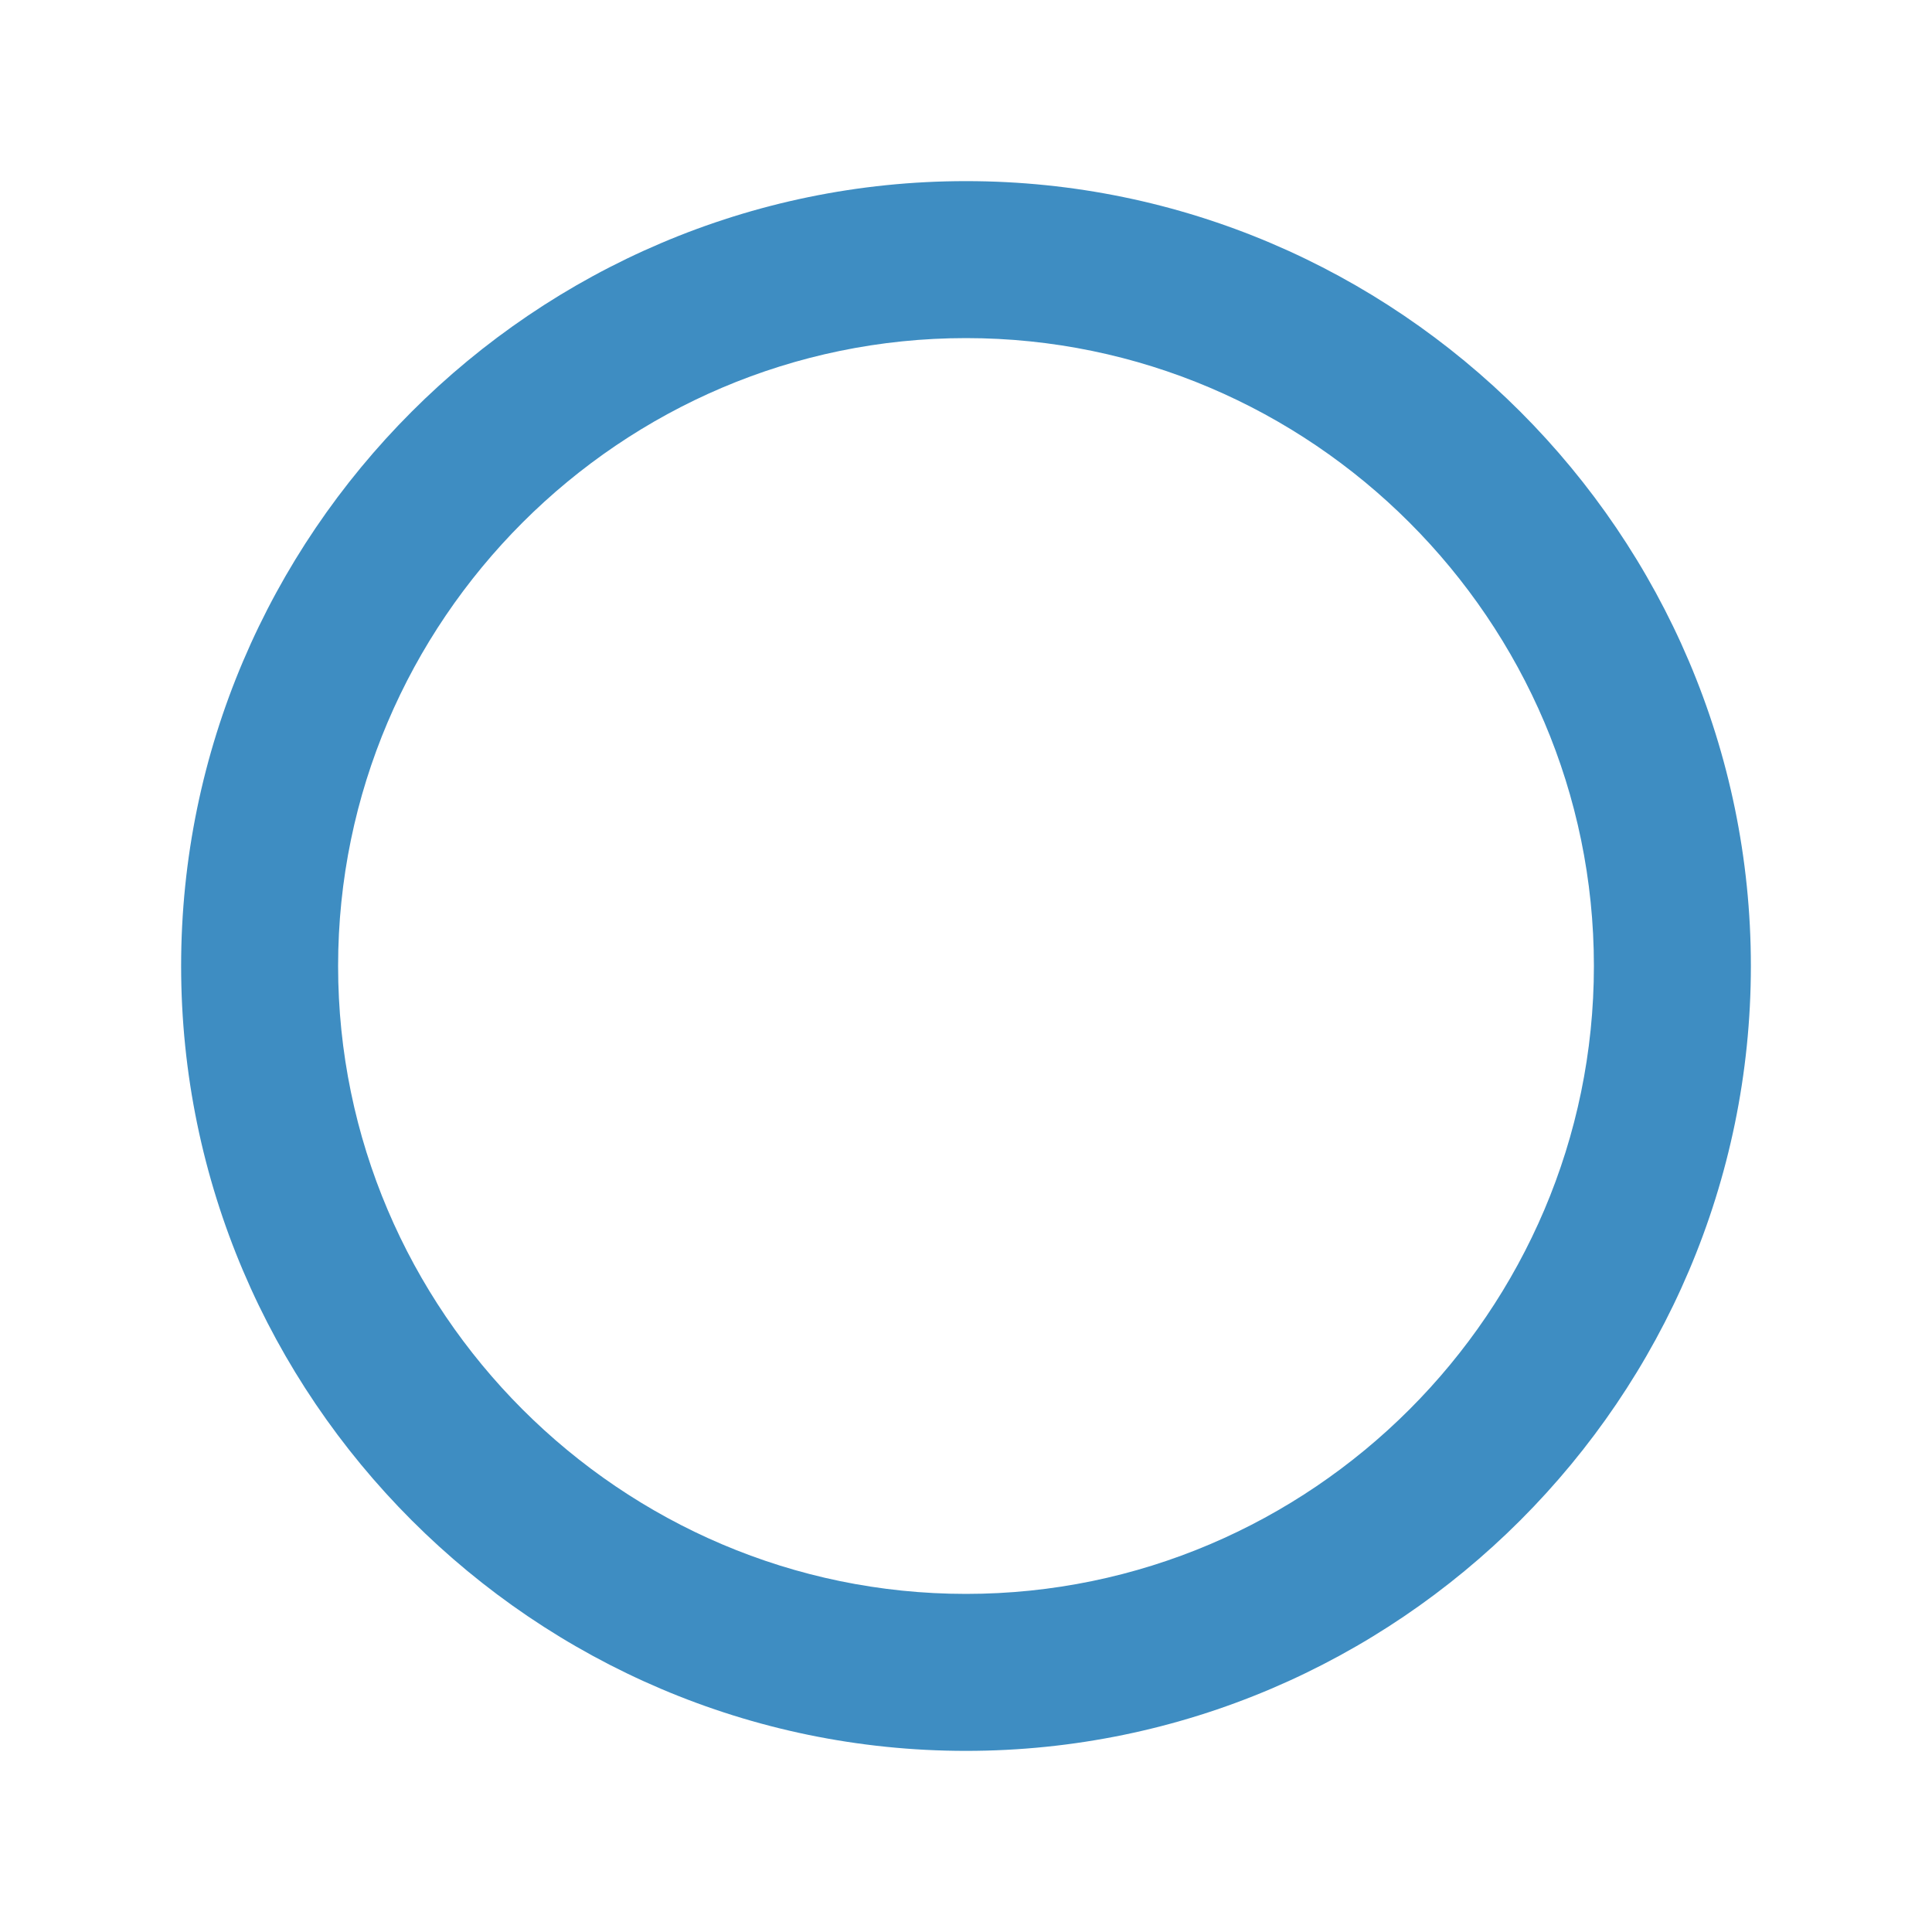
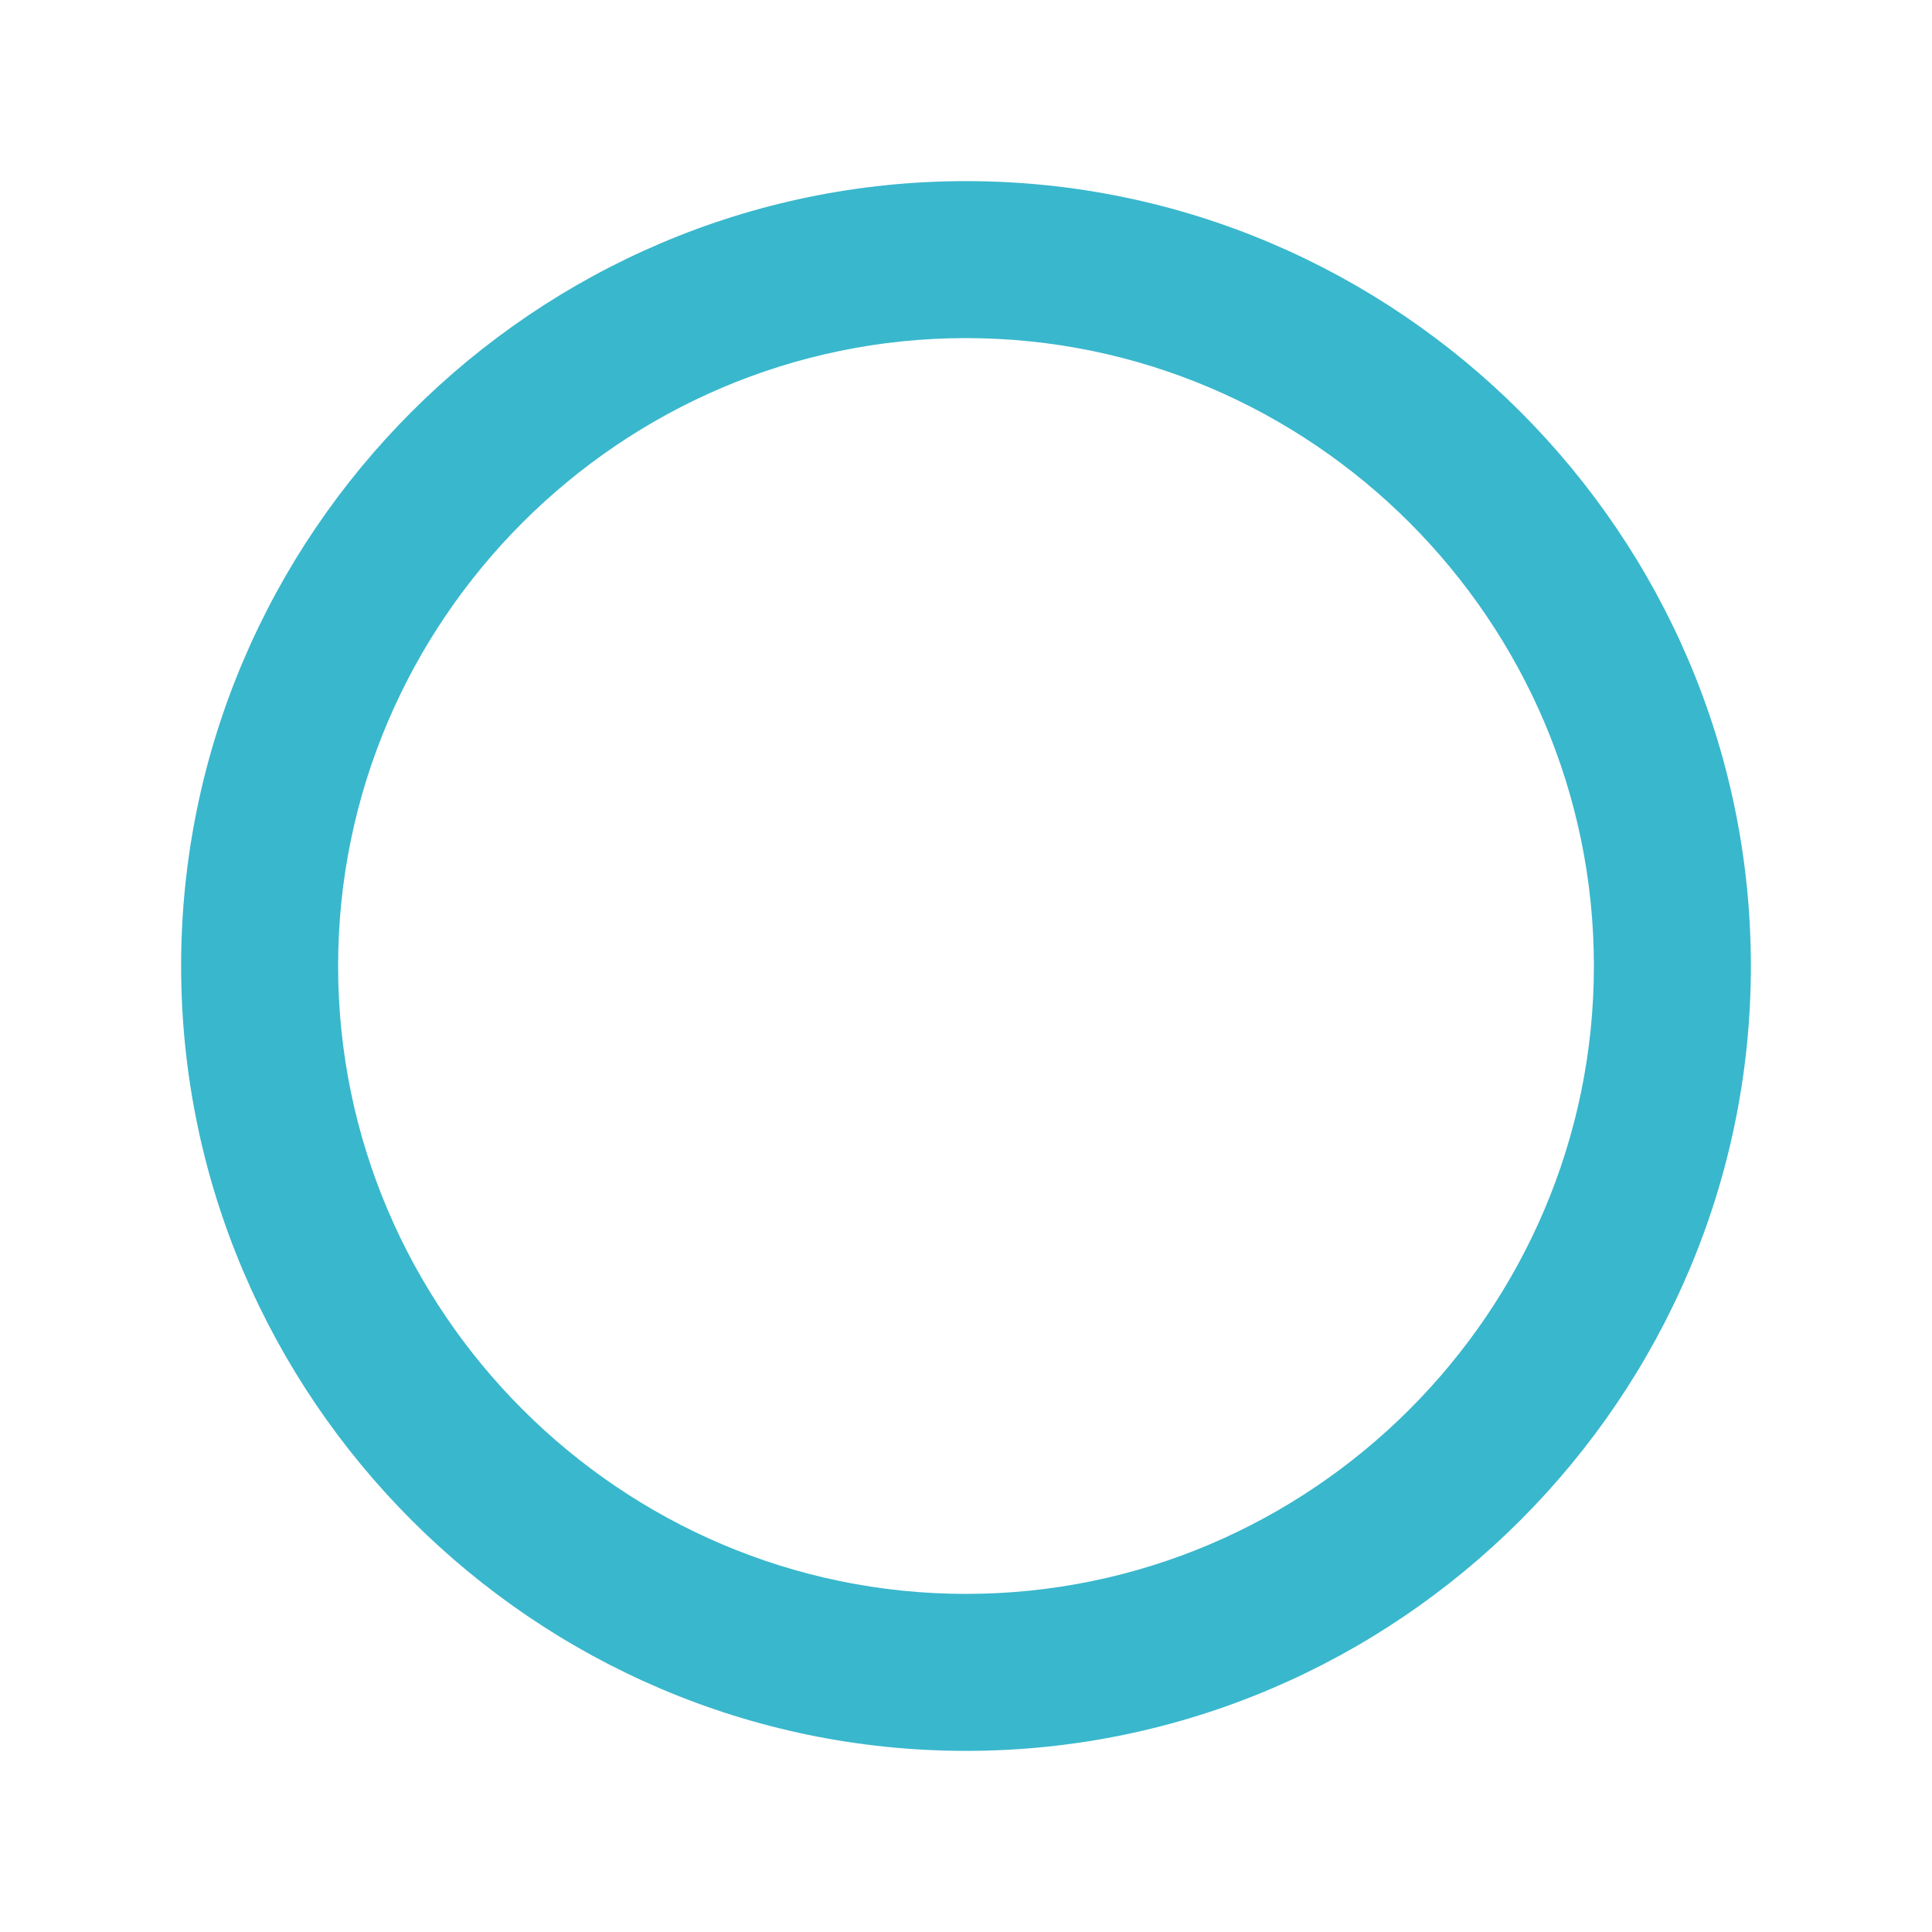
- <svg xmlns="http://www.w3.org/2000/svg" viewBox="0 0 512 512" aria-hidden="false" style="fill: #3e8dc2; width: 40px; height: 40px;">
+ <svg xmlns="http://www.w3.org/2000/svg" viewBox="0 0 512 512" aria-hidden="false" style="fill: #39B7CD; width: 40px; height: 40px;">
  <path d="M256 48C141.601 48 48 141.601 48 256s93.601 208 208 208 208-93.601 208-208S370.399 48 256 48zm0 374.399c-91.518 0-166.399-74.882-166.399-166.399S164.482 89.6 256 89.6 422.4 164.482 422.4 256 347.518 422.399 256 422.399z" />
</svg>
